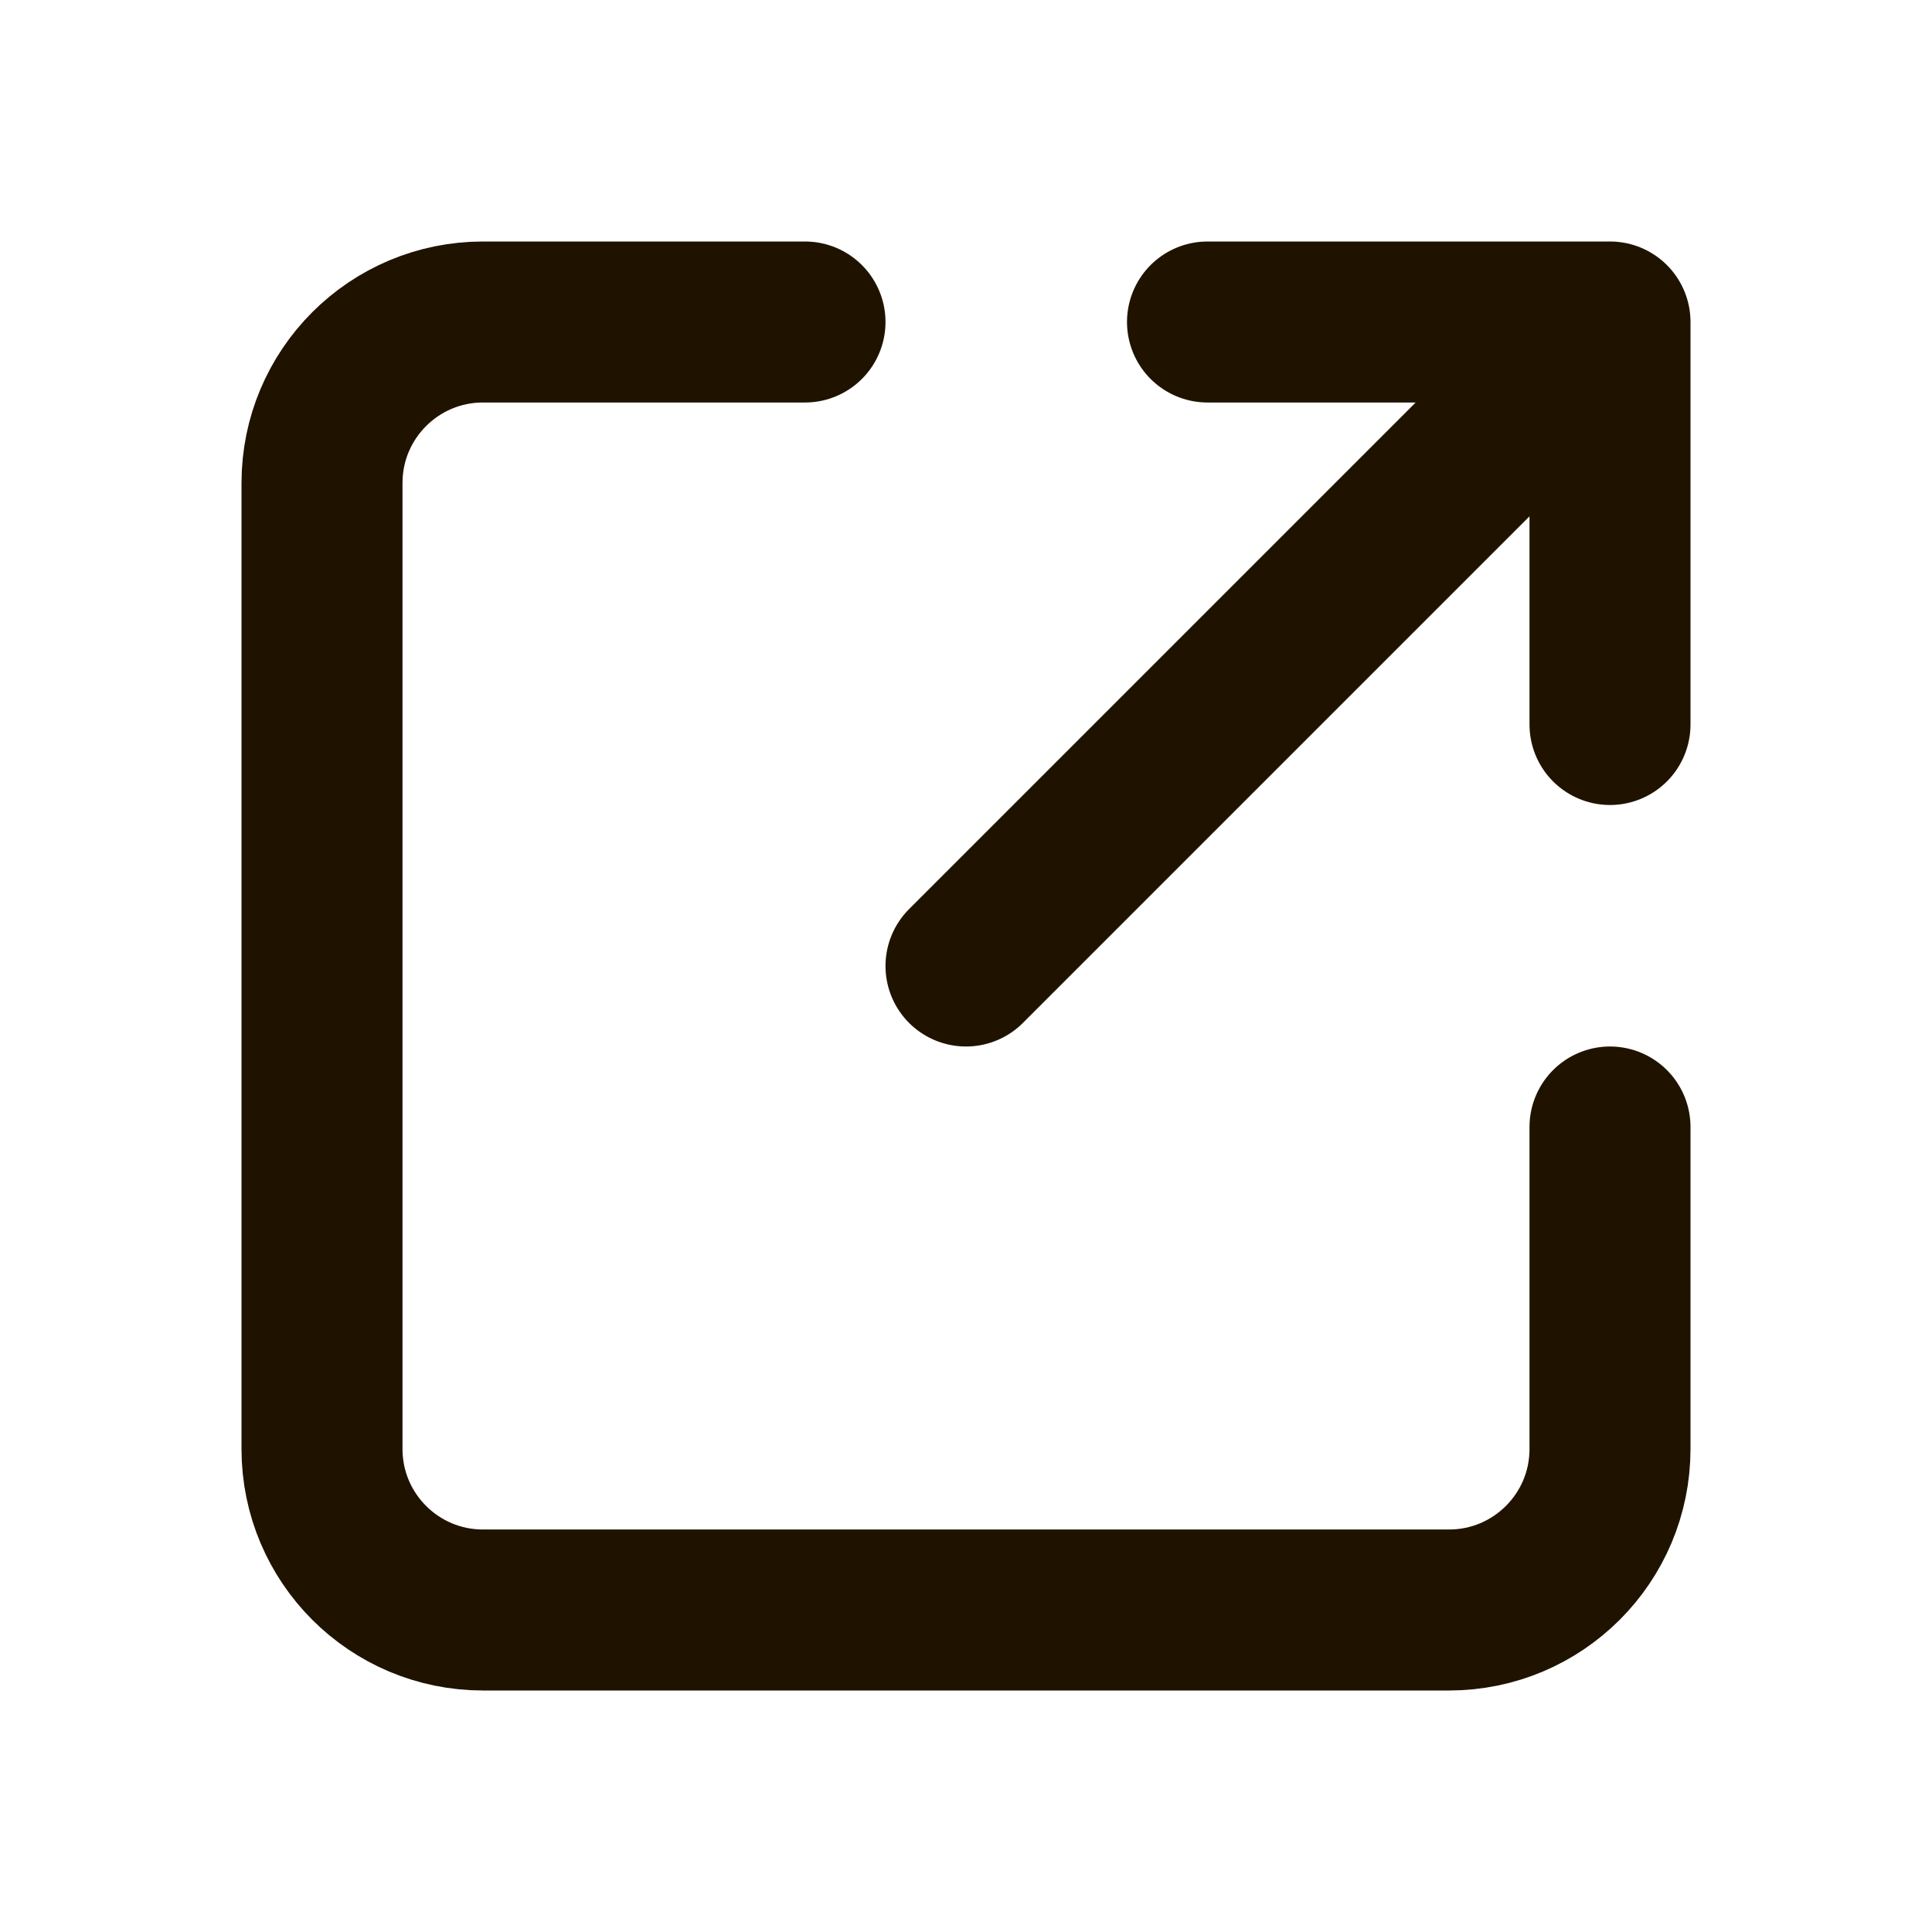
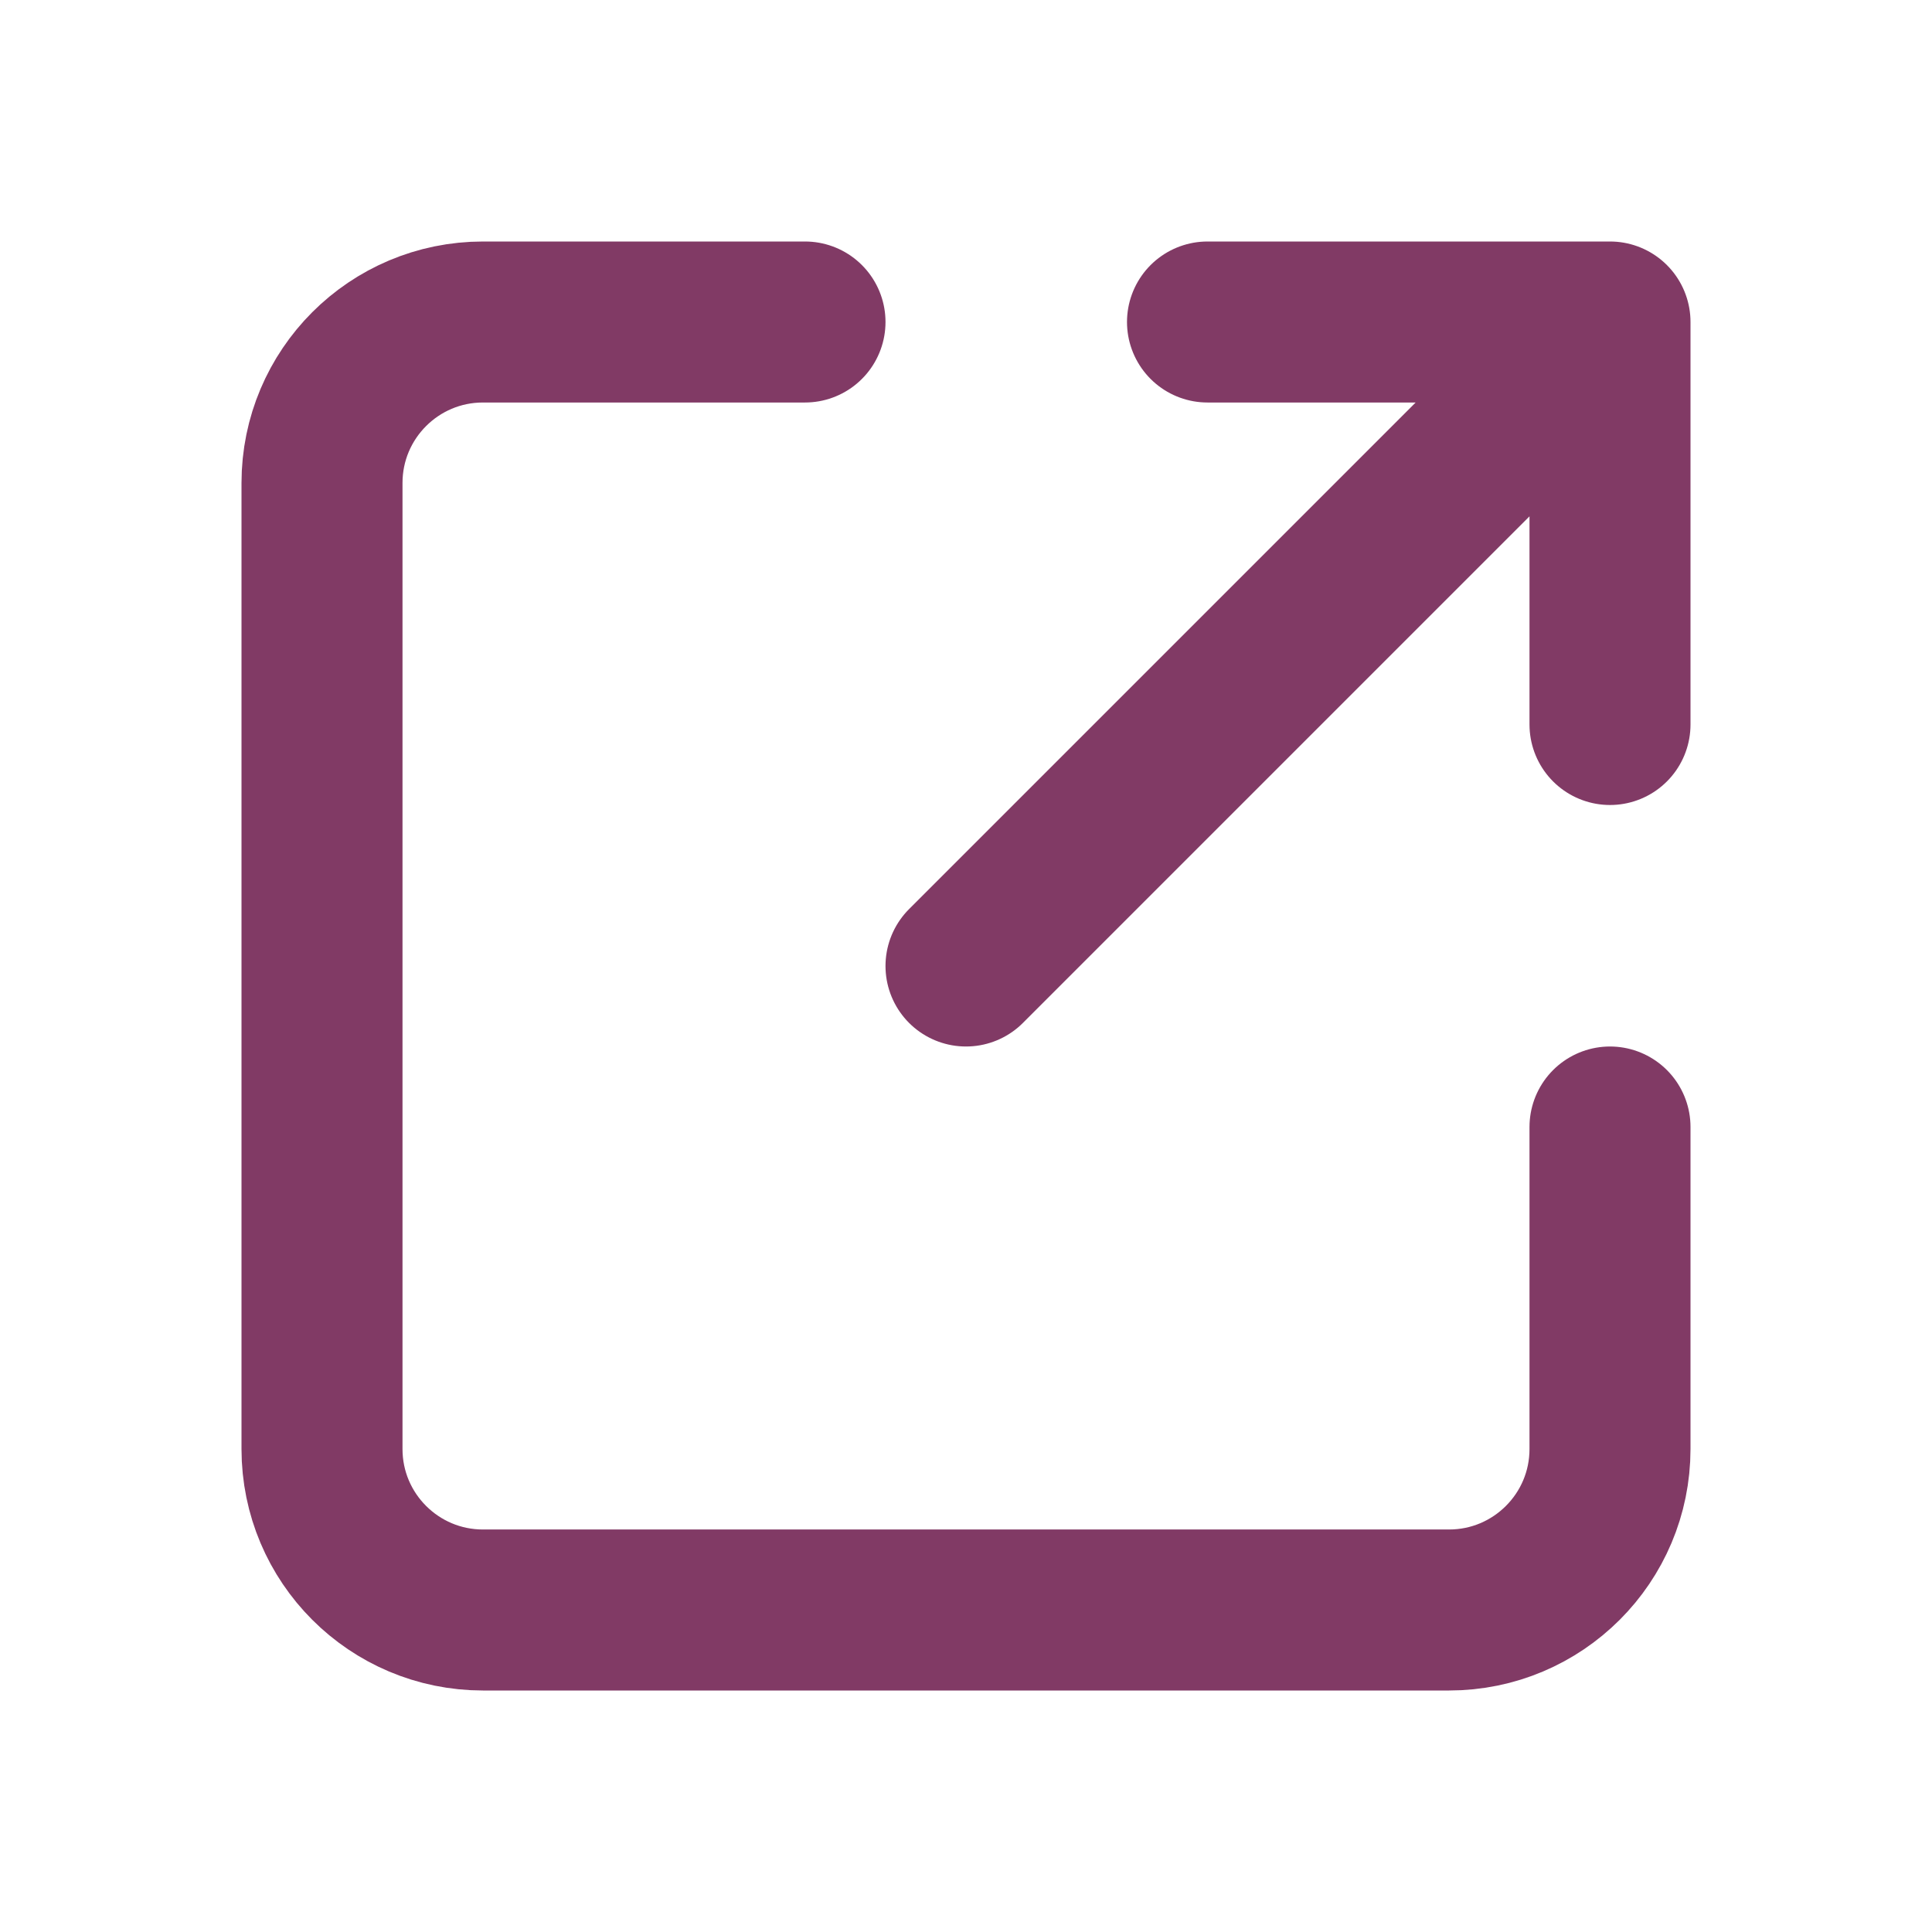
<svg xmlns="http://www.w3.org/2000/svg" viewBox="0 0 24 24" fill="none">
  <g id="SVGRepo_iconCarrier">
-     <path stroke="#1f1300" stroke-linecap="round" stroke-linejoin="round" stroke-width="2" d="M10 4H6a2 2 0 0 0-2 2v12a2 2 0 0 0 2 2h12a2 2 0 0 0 2-2v-4m-8-2 8-8m0 0v5m0-5h-5" />
+     <path stroke="#813a65" stroke-linecap="round" stroke-linejoin="round" stroke-width="2" d="M10 4H6a2 2 0 0 0-2 2v12a2 2 0 0 0 2 2h12a2 2 0 0 0 2-2v-4m-8-2 8-8m0 0v5m0-5h-5" />
  </g>
</svg>
